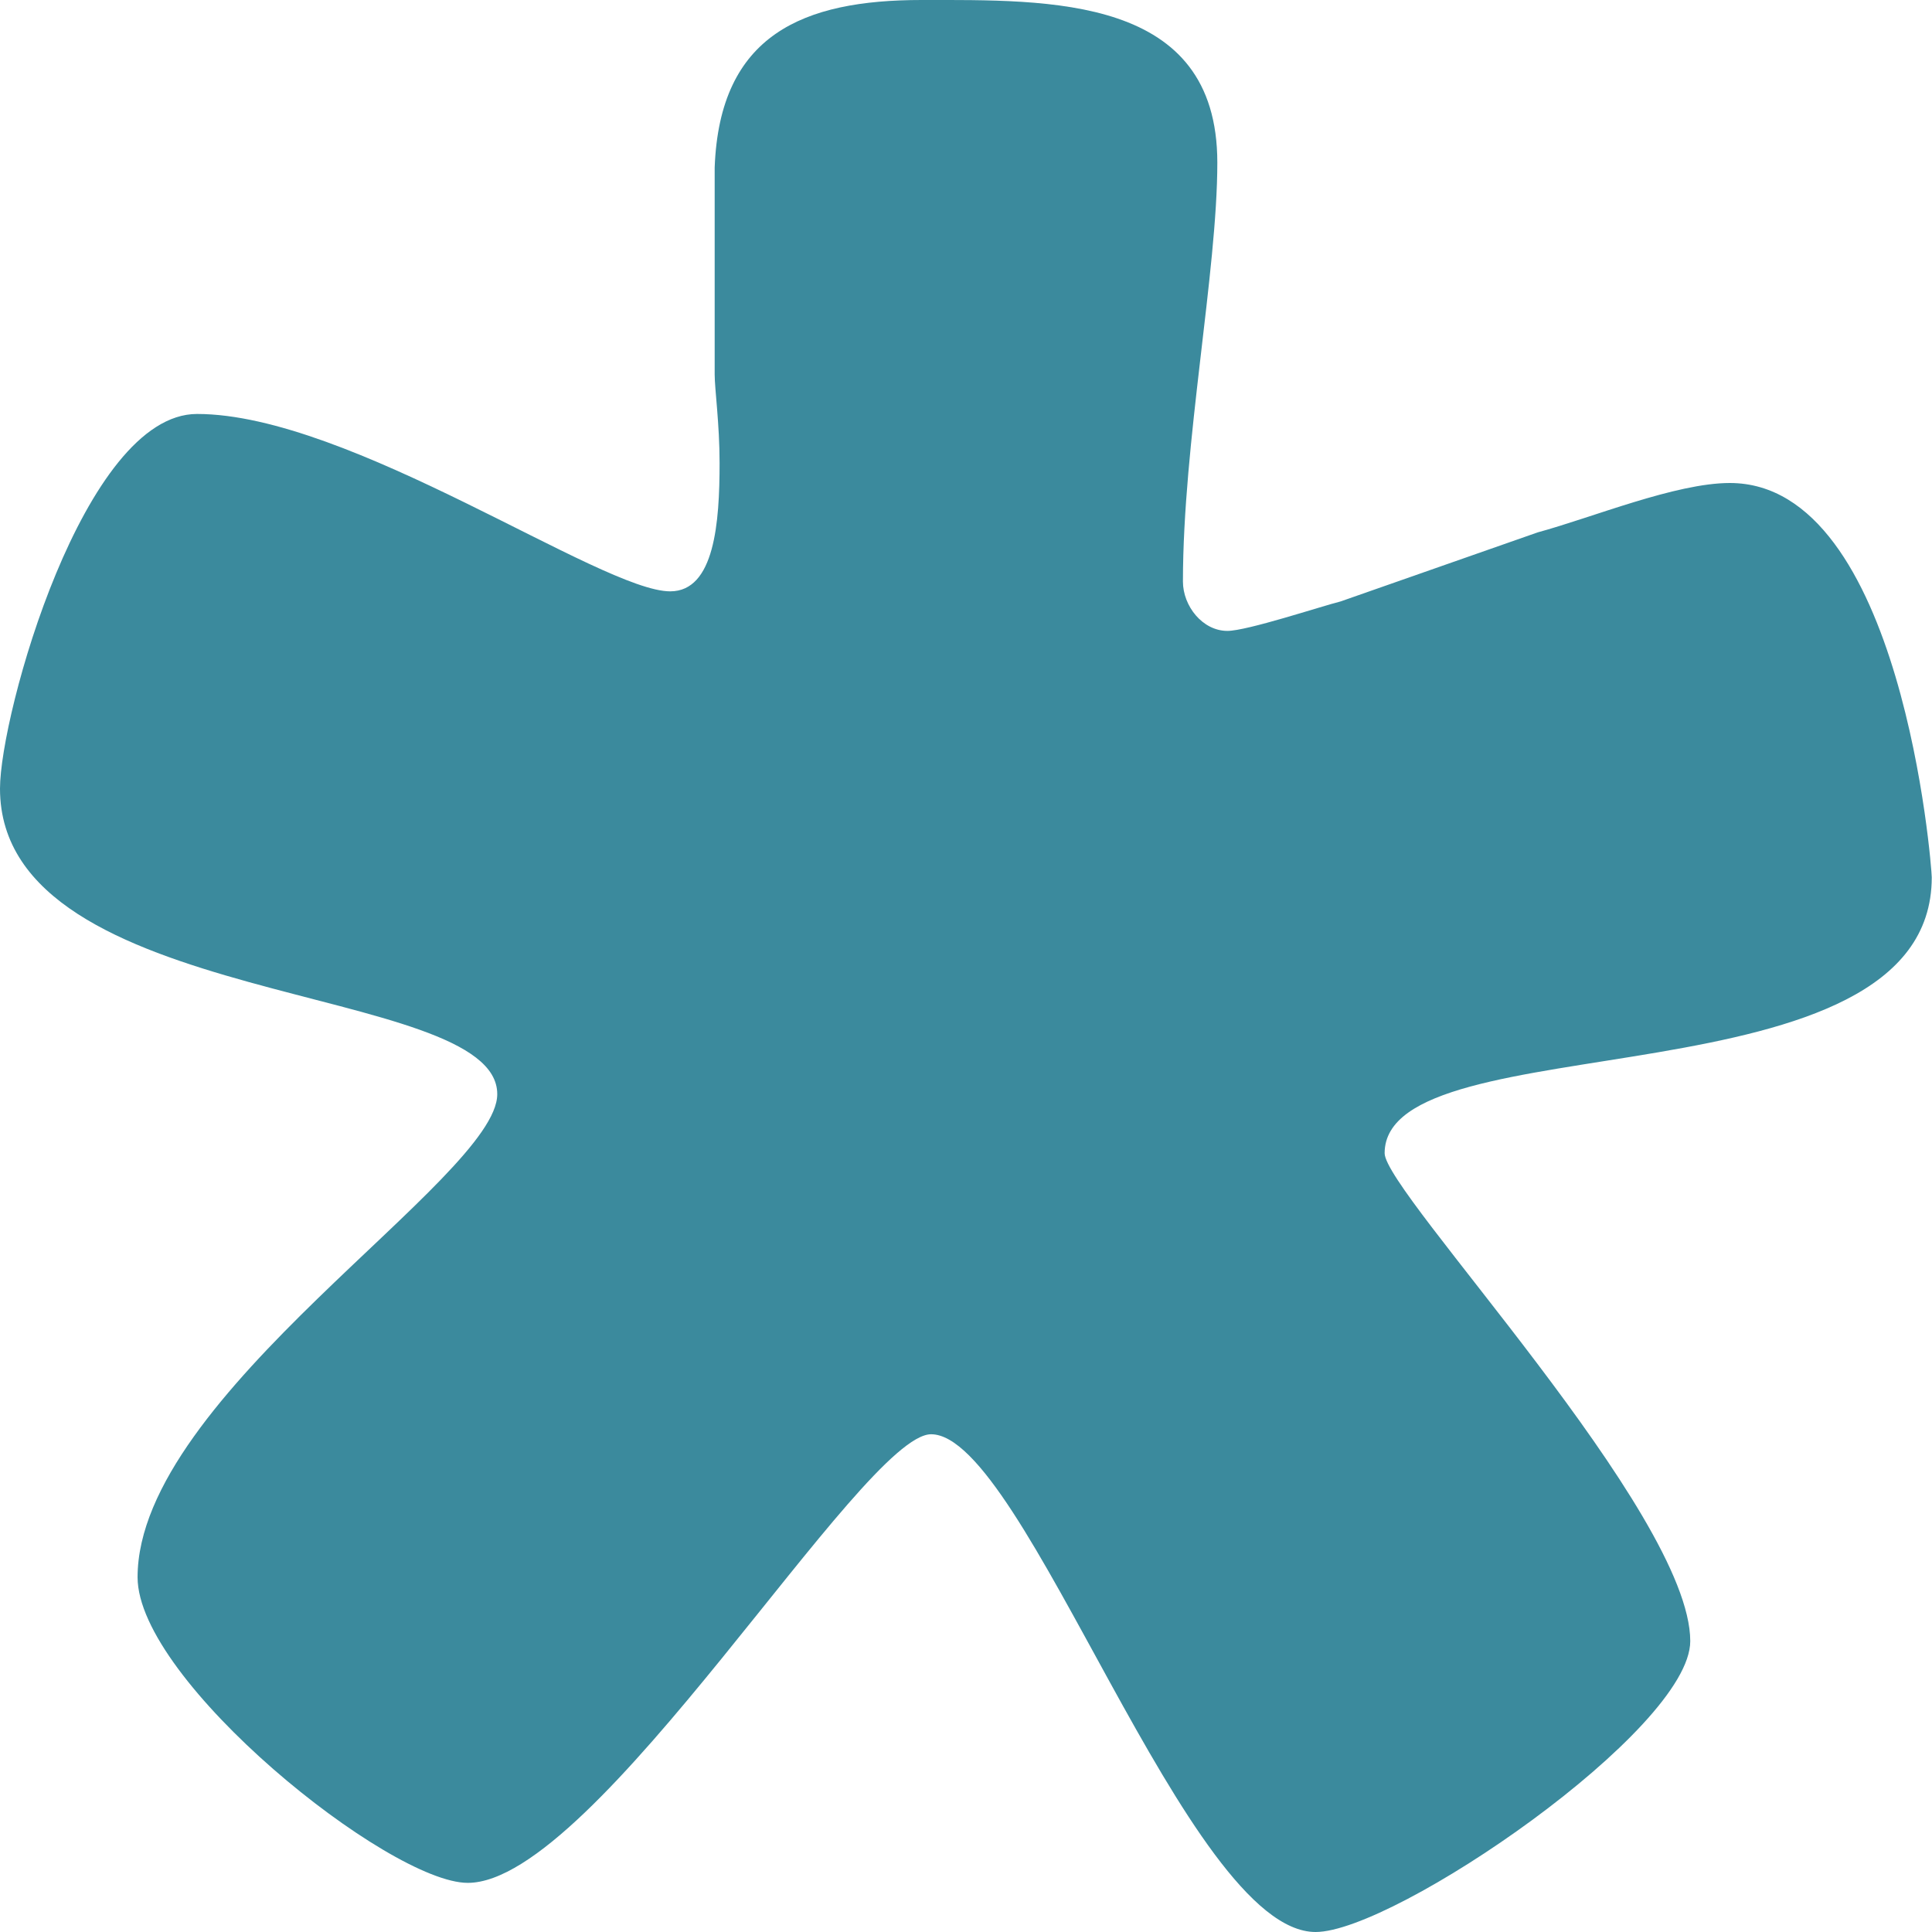
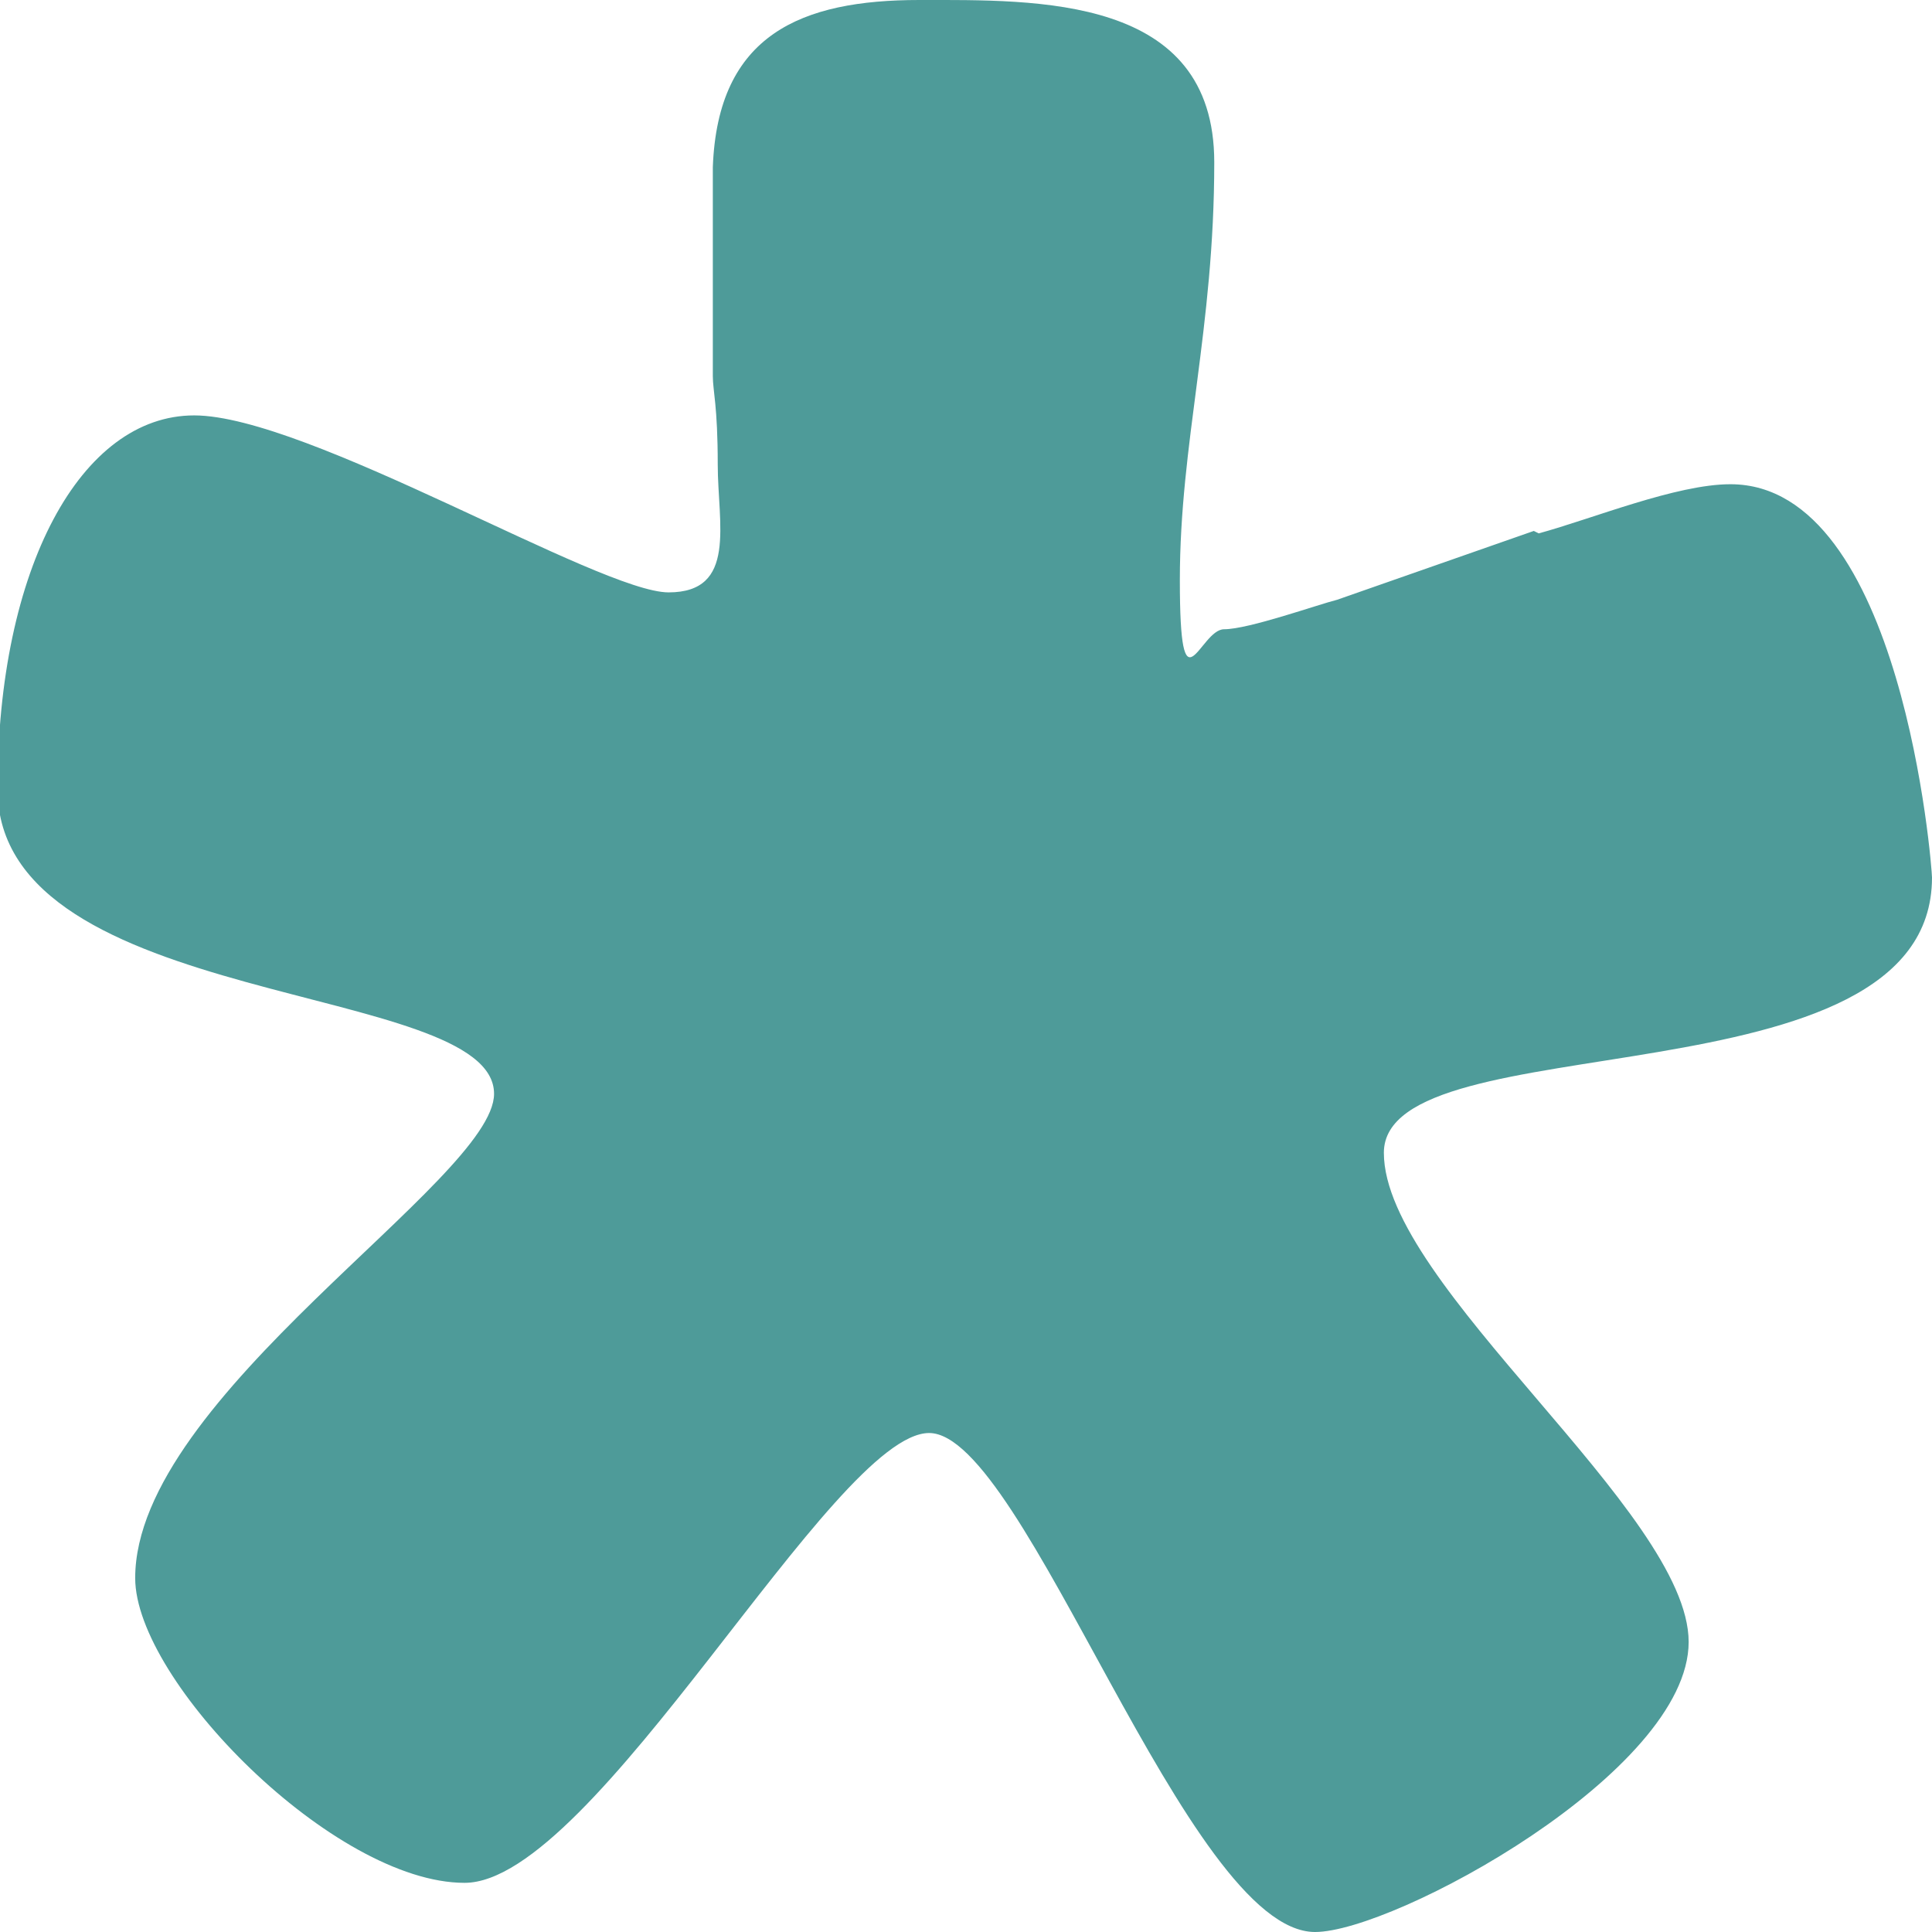
- <svg xmlns="http://www.w3.org/2000/svg" version="1.1" id="Layer_1" x="0px" y="0px" viewBox="0 0 78.64 78.64" style="enable-background:new 0 0 78.64 78.64;" xml:space="preserve">
-   <style type="text/css">
- 	.st0{fill:#3B8A9D;}
- </style>
-   <g>
-     <g>
-       <path class="st0" d="M62.59,21.67c2.21-0.6,5.62-2.01,7.82-2.01c7.02,0,8.22,15.65,8.22,16.05c0,9.43-22.27,5.82-22.27,11.23    c0,1.6,12.44,14.64,12.44,19.86c0,3.61-12.04,11.84-15.25,11.84c-5.22,0-11.84-20.26-15.65-20.26c-2.81,0-13.64,18.26-18.86,18.26    c-3.21,0-13.44-8.22-13.44-12.44c0-7.42,14.64-16.25,14.64-19.66C20.26,39.92,0,41.13,0,32.1c0-3.01,3.41-15.25,8.02-15.25    c6.22,0,16.45,7.22,19.26,7.22c1.81,0,2.01-2.81,2.01-5.22c0-1.6-0.2-3.01-0.2-3.61V6.82C29.29,1.4,32.7,0,37.51,0    c5.22,0,12.04-0.2,12.04,6.62c0,4.41-1.4,11.43-1.4,17.05c0,1,0.8,2.01,1.81,2.01c0.8,0,3.81-1,4.61-1.2L62.59,21.67z" />
-     </g>
-   </g>
+ <svg xmlns="http://www.w3.org/2000/svg" id="Layer_1" version="1.1" viewBox="0 0 78.6 78.6">
+   <defs>
+     <style>
+       .st0 {
+         fill: #4e9b99;
+       }
+     </style>
+   </defs>
+   <path class="st0" d="M62.6,21.7c2.2-.6,5.6-2,7.8-2,7,0,8.2,15.6,8.2,16,0,9.4-22.3,5.8-22.3,11.2s12.4,14.6,12.4,19.9-12,11.8-15.2,11.8c-5.2,0-11.8-20.3-15.7-20.3s-13.6,18.3-18.9,18.3-13.4-8.2-13.4-12.4c0-7.4,14.6-16.2,14.6-19.7,0-4.6-20.2-3.4-20.2-12.4s3.4-15.2,8-15.2,16.5,7.2,19.3,7.2,2-2.8,2-5.2-.2-3-.2-3.6V6.8c.2-5.4,3.6-6.8,8.4-6.8s12-.2,12,6.6-1.4,11.4-1.4,17,.8,2,1.8,2,3.8-1,4.6-1.2l8-2.8Z" />
</svg>
